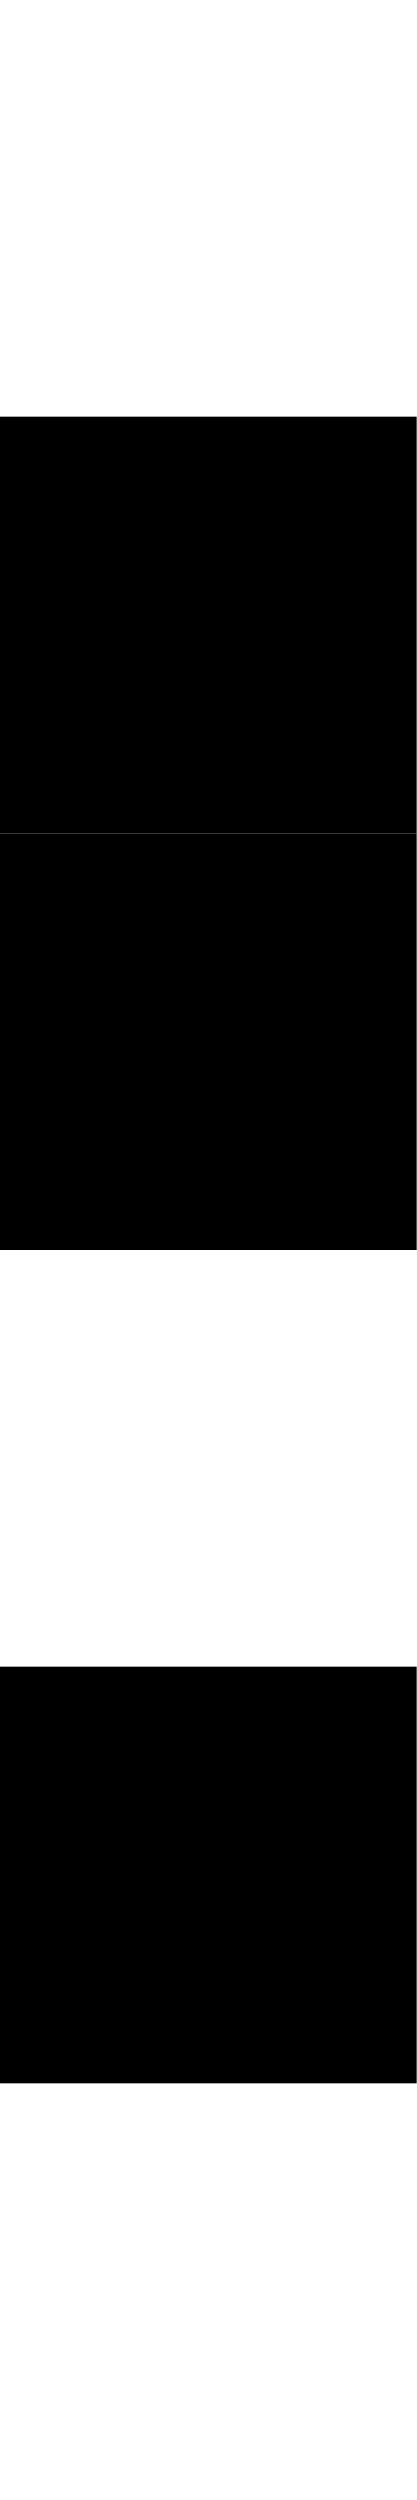
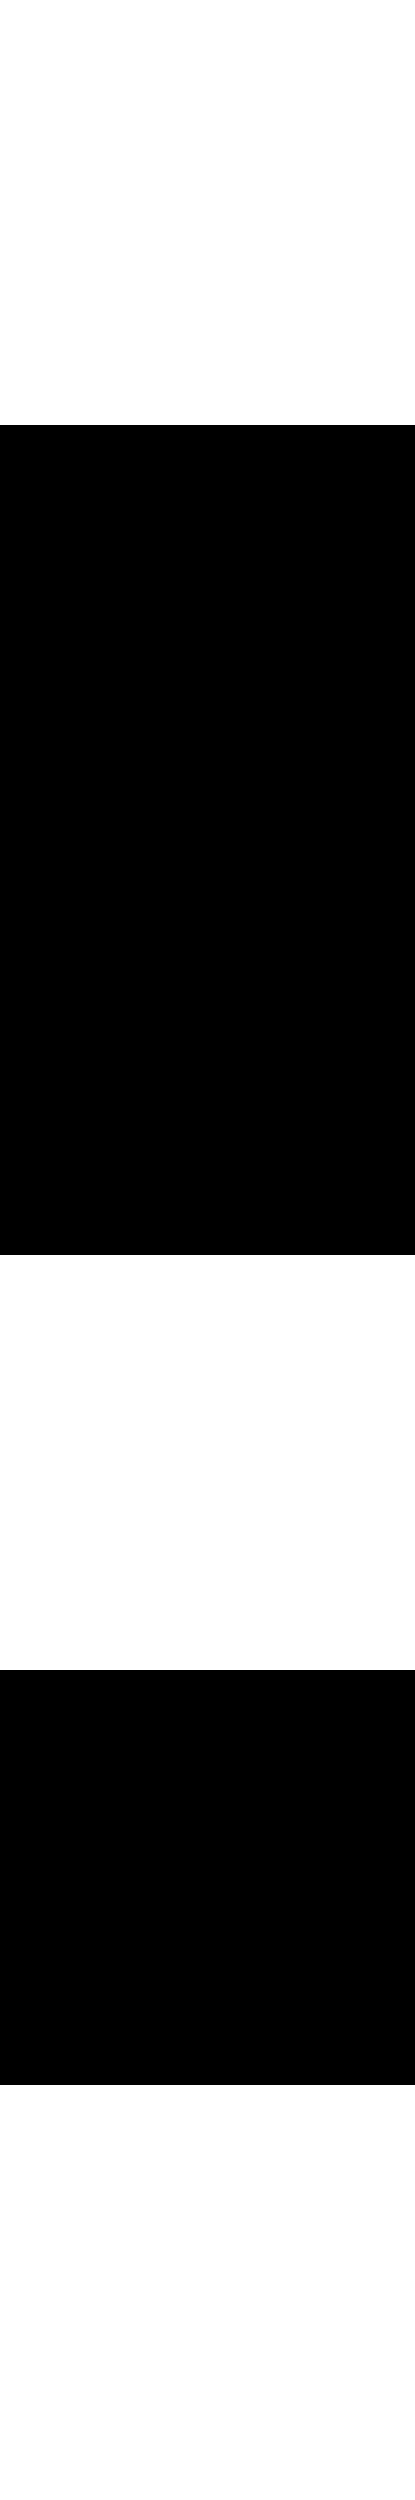
- <svg width="3" height="18">
-   <rect width="3" height="3" fill="black" x="0" y="12" />
-   <rect width="3" height="3" fill="black" x="0" y="6" />
-   <rect width="3" height="3" fill="black" x="0" y="3" />
+ <svg viewBox="0 0 166 1000">
+   <rect width="166" height="166" fill="black" x="0" y="668" />
+   <rect width="166" height="166" fill="black" x="0" y="336" />
+   <rect width="166" height="166" fill="black" x="0" y="170" />
</svg>
